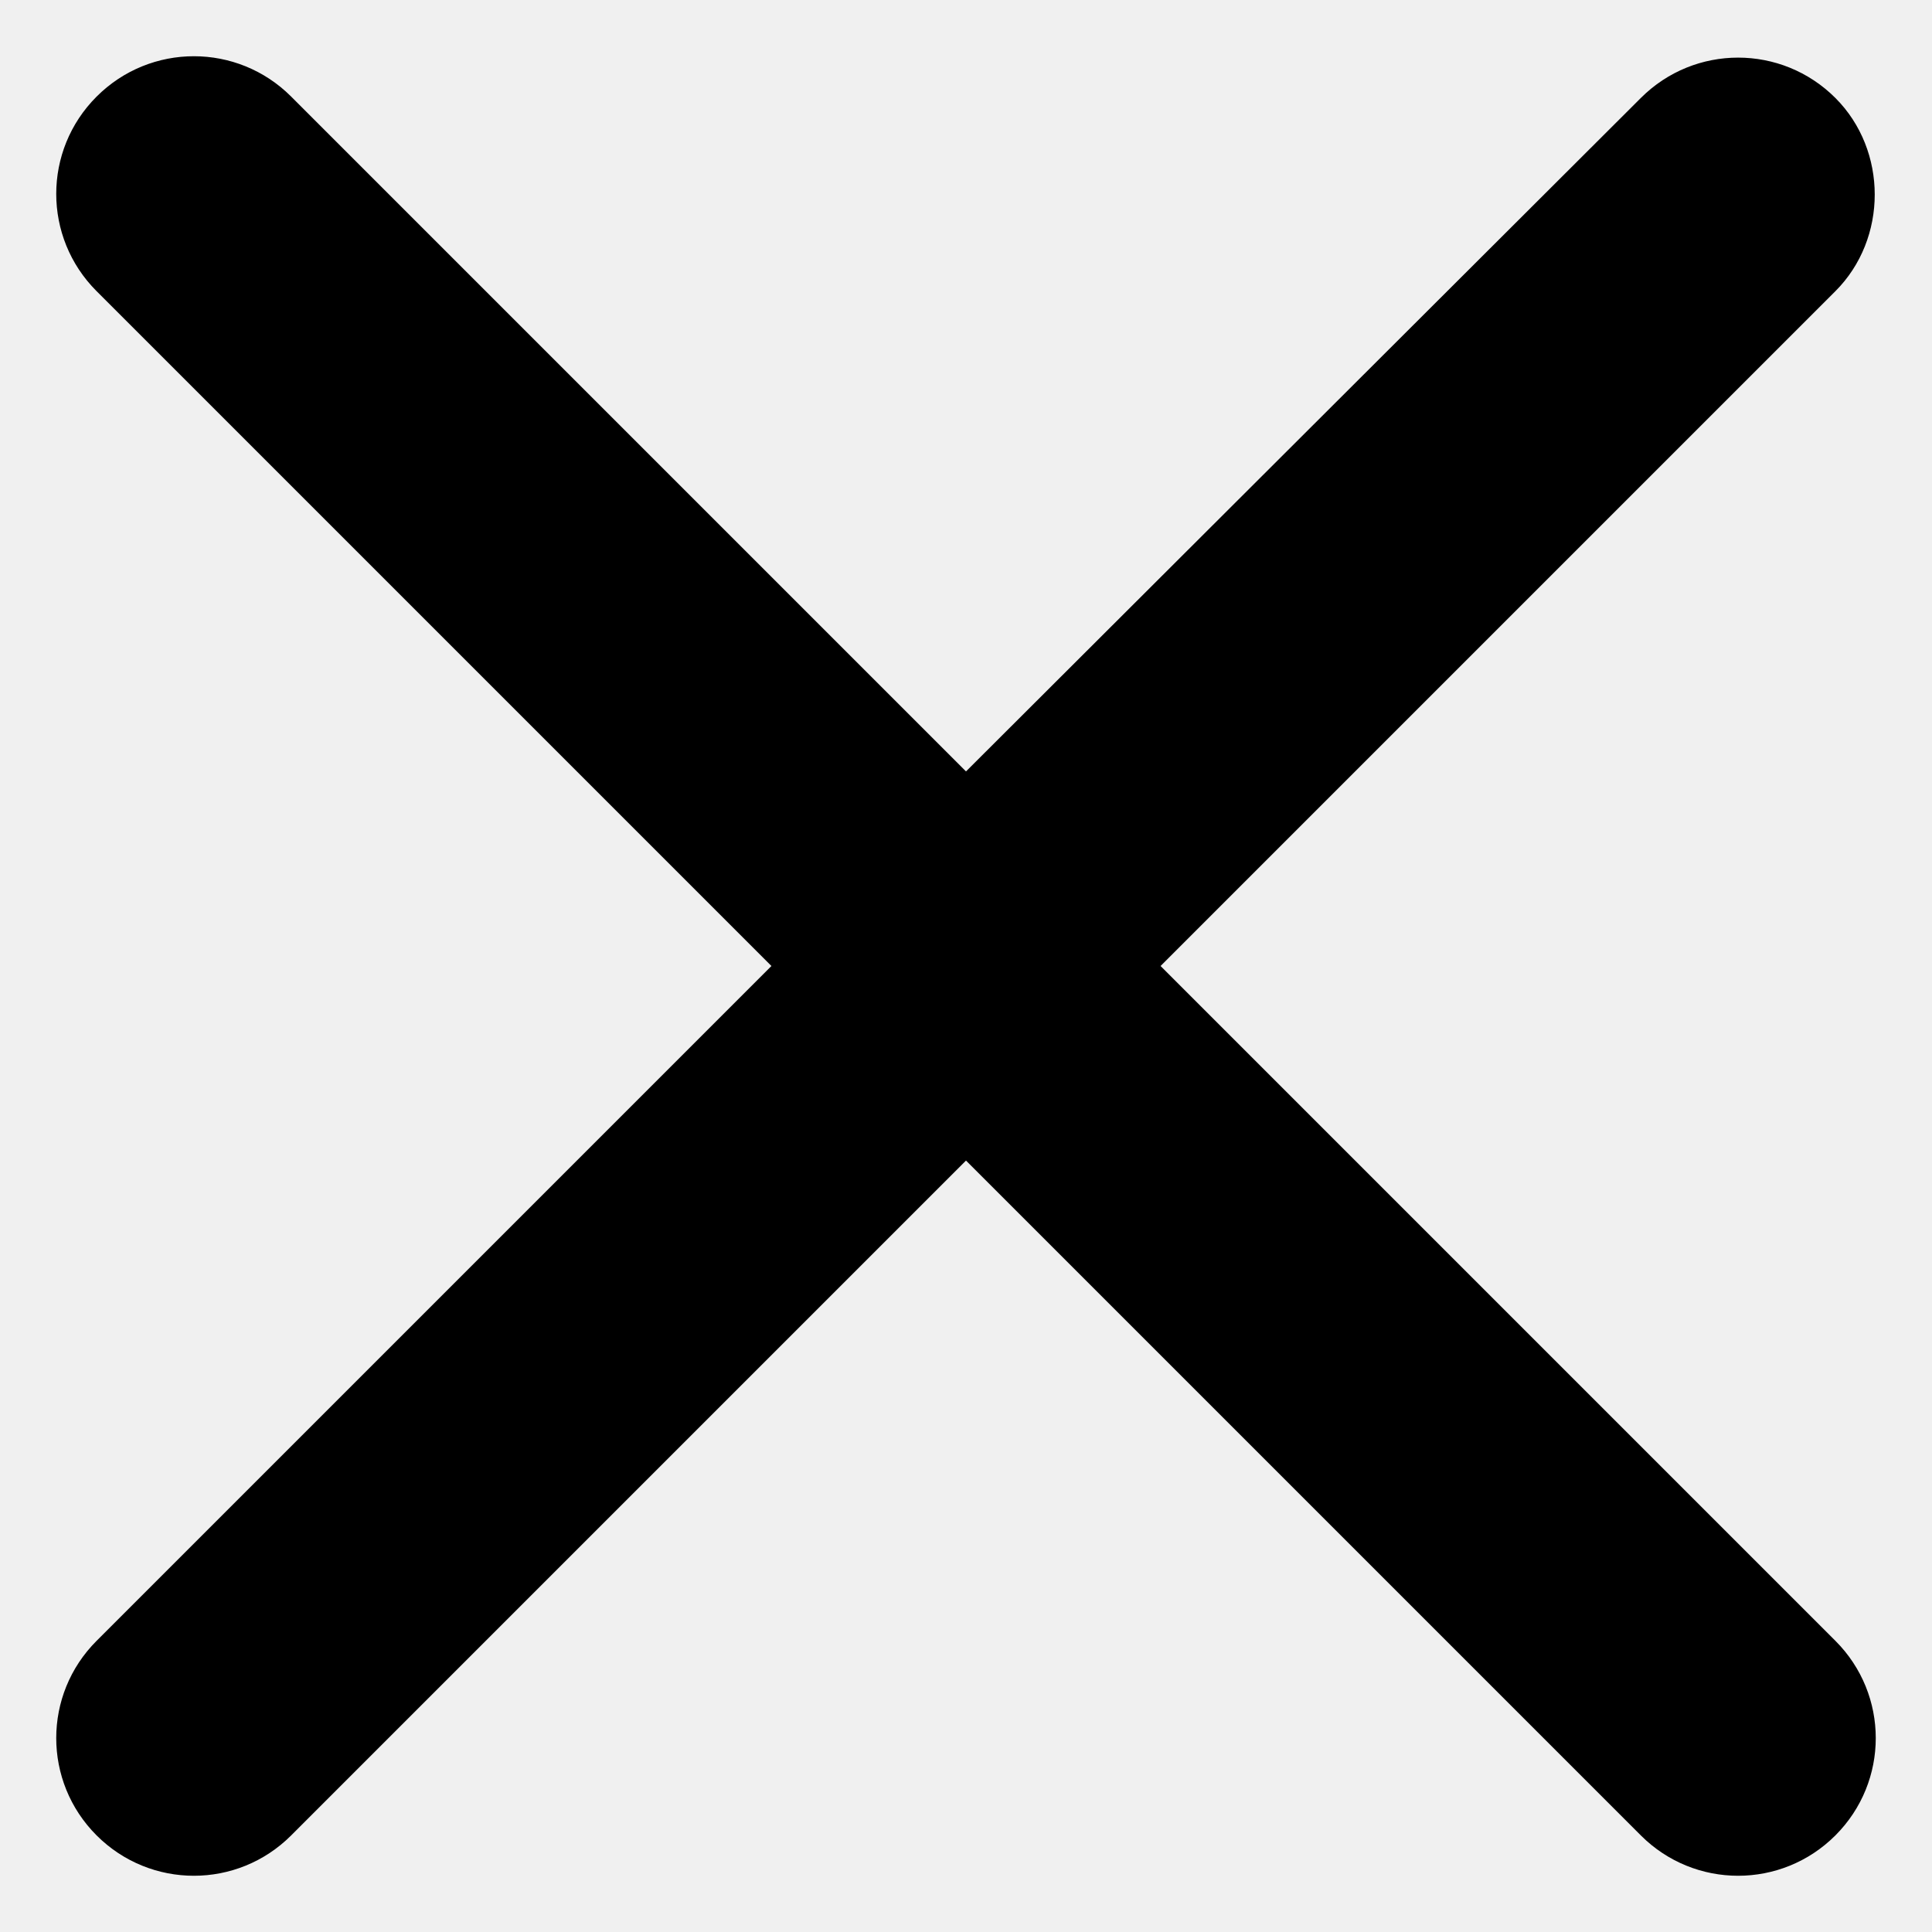
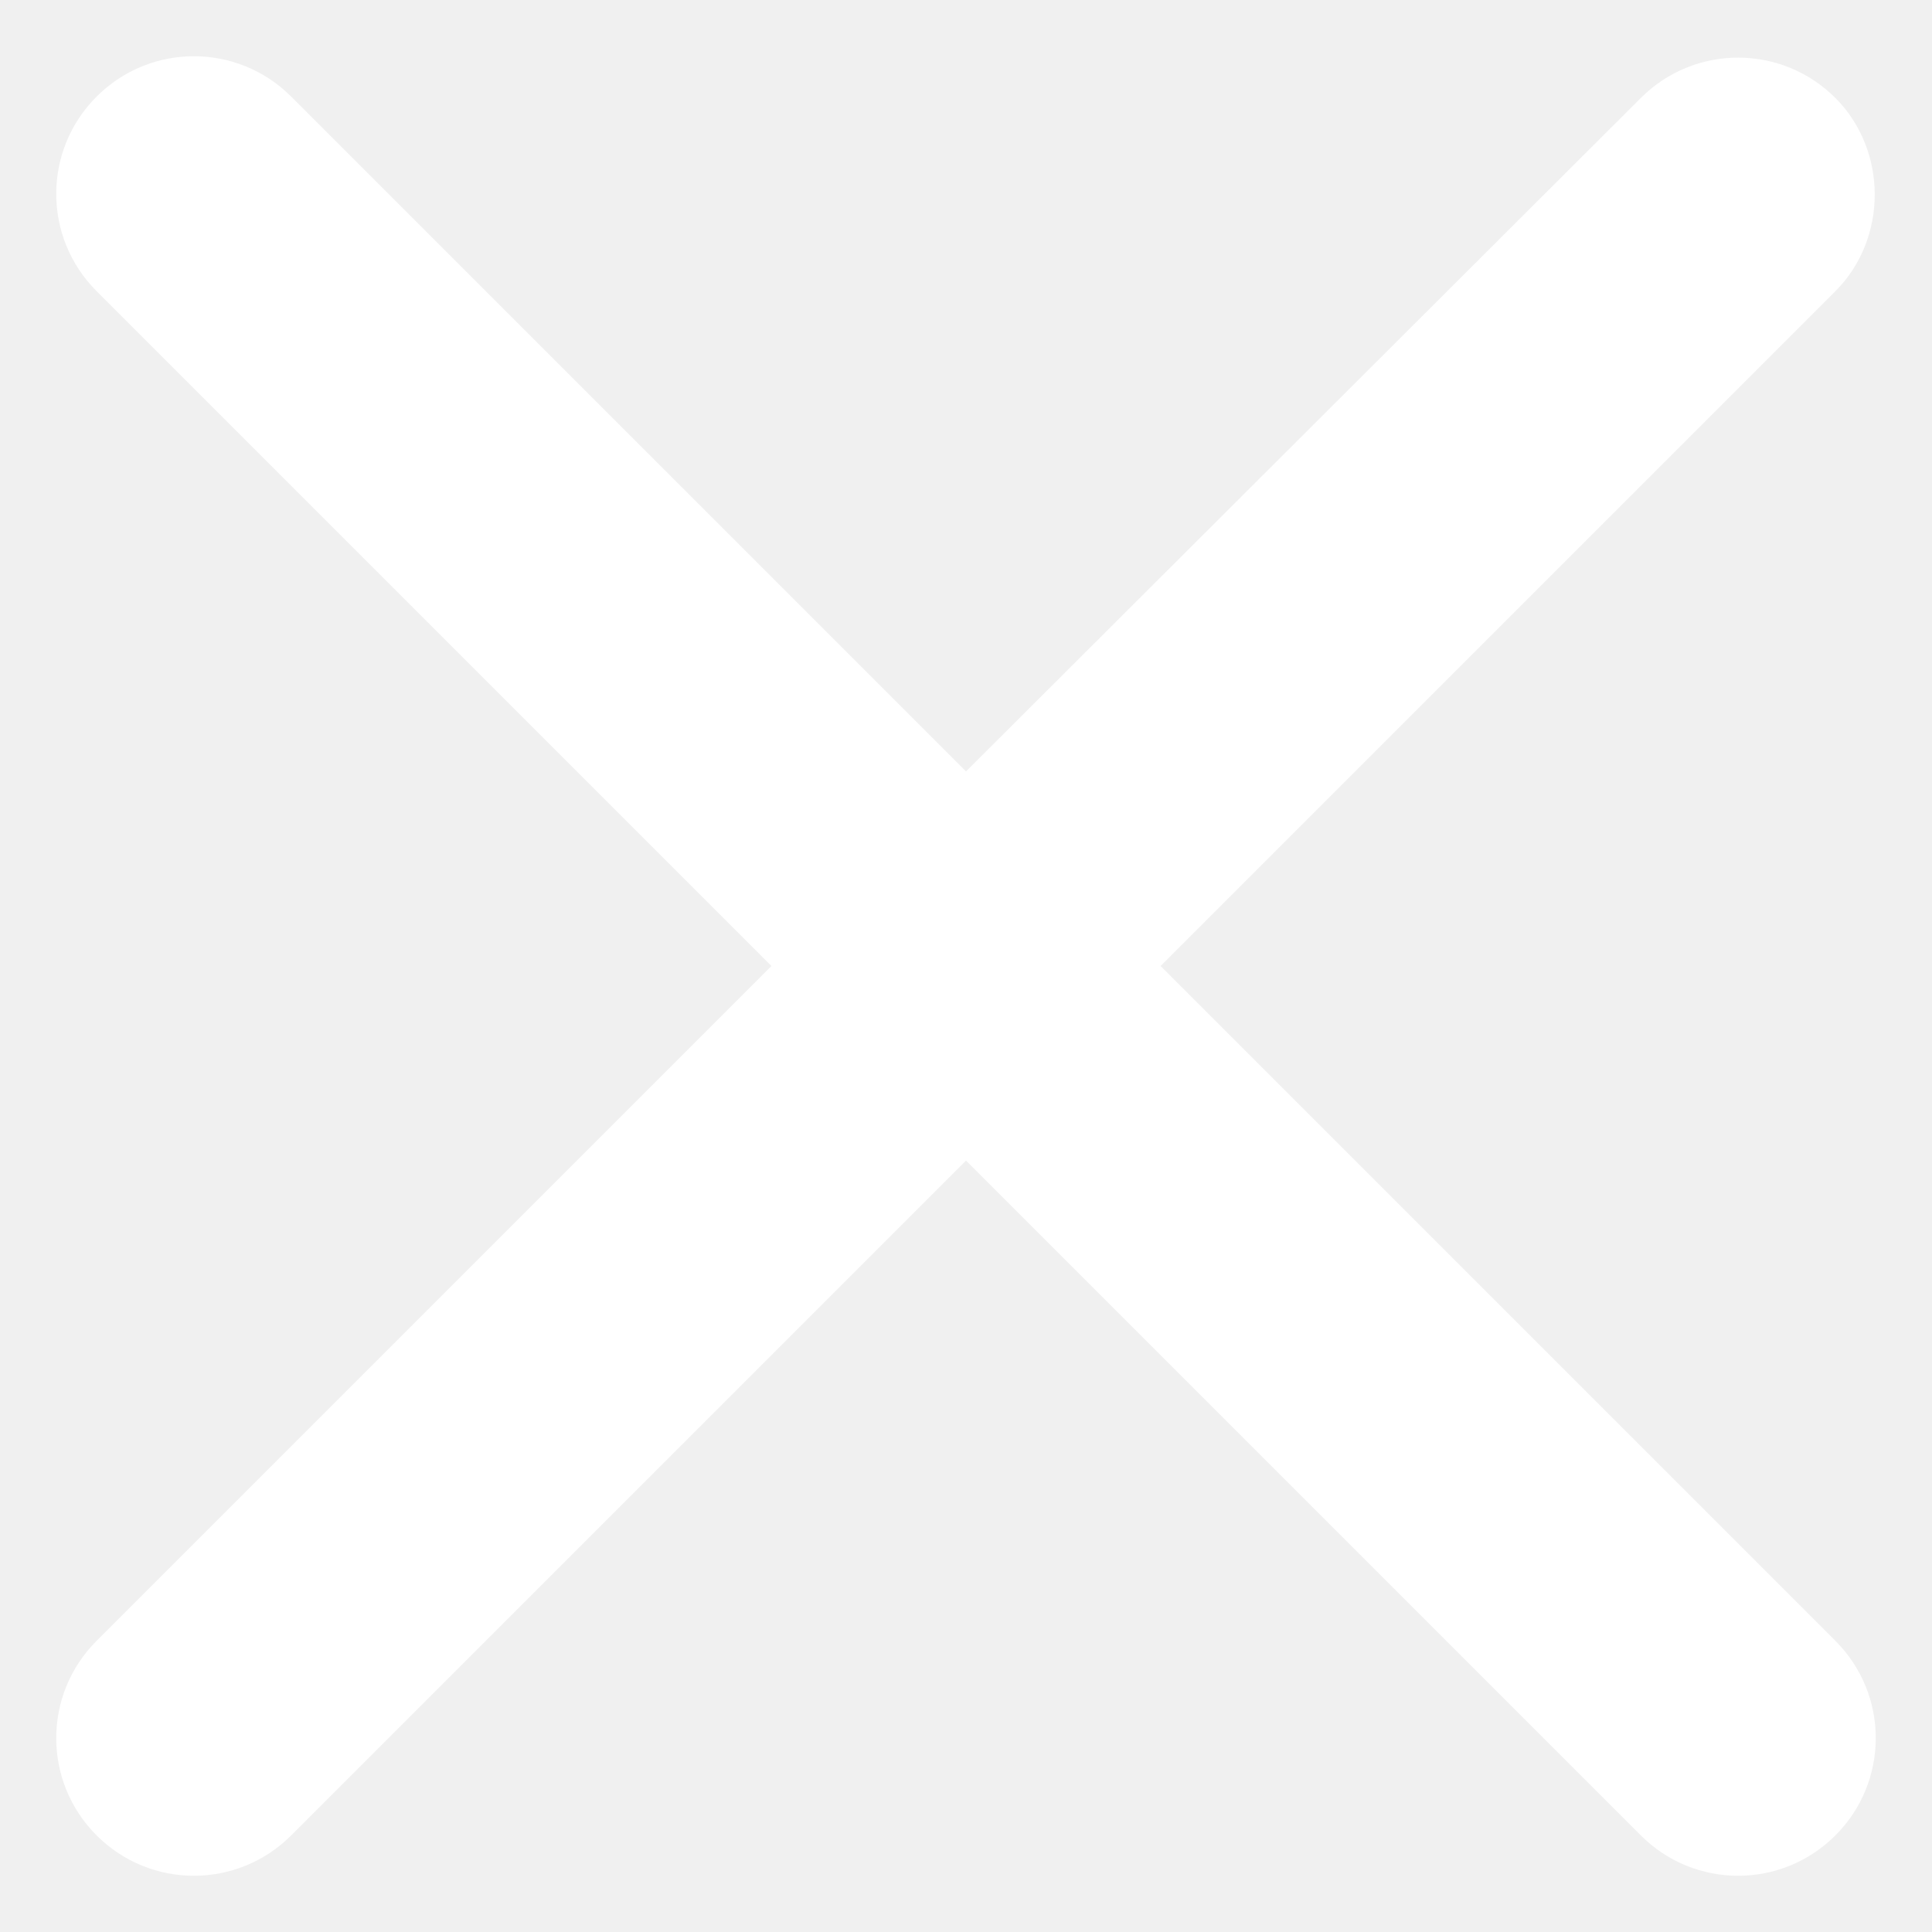
<svg xmlns="http://www.w3.org/2000/svg" width="14" height="14" viewBox="0 0 14 14" fill="none">
-   <path d="M13.3 0.71C12.91 0.32 12.28 0.32 11.89 0.71L7 5.59L2.11 0.7C1.72 0.31 1.09 0.31 0.7 0.7C0.31 1.09 0.31 1.72 0.7 2.11L5.59 7L0.7 11.89C0.31 12.28 0.31 12.91 0.7 13.3C1.09 13.69 1.72 13.69 2.11 13.3L7 8.41L11.89 13.3C12.28 13.69 12.91 13.69 13.3 13.3C13.69 12.91 13.69 12.28 13.3 11.89L8.41 7L13.3 2.11C13.68 1.73 13.68 1.09 13.3 0.71Z" fill="#000000" />
+   <path d="M13.3 0.71C12.91 0.32 12.28 0.32 11.89 0.71L7 5.59L2.11 0.7C1.72 0.31 1.09 0.31 0.7 0.7C0.31 1.09 0.31 1.72 0.7 2.11L5.59 7L0.7 11.89C0.31 12.28 0.31 12.91 0.7 13.3C1.09 13.69 1.72 13.69 2.11 13.3L7 8.41L11.89 13.3C12.28 13.69 12.91 13.69 13.3 13.3C13.69 12.91 13.69 12.28 13.3 11.89L8.41 7L13.3 2.11C13.68 1.73 13.68 1.09 13.3 0.71Z" fill="#ffffff" />
</svg>
